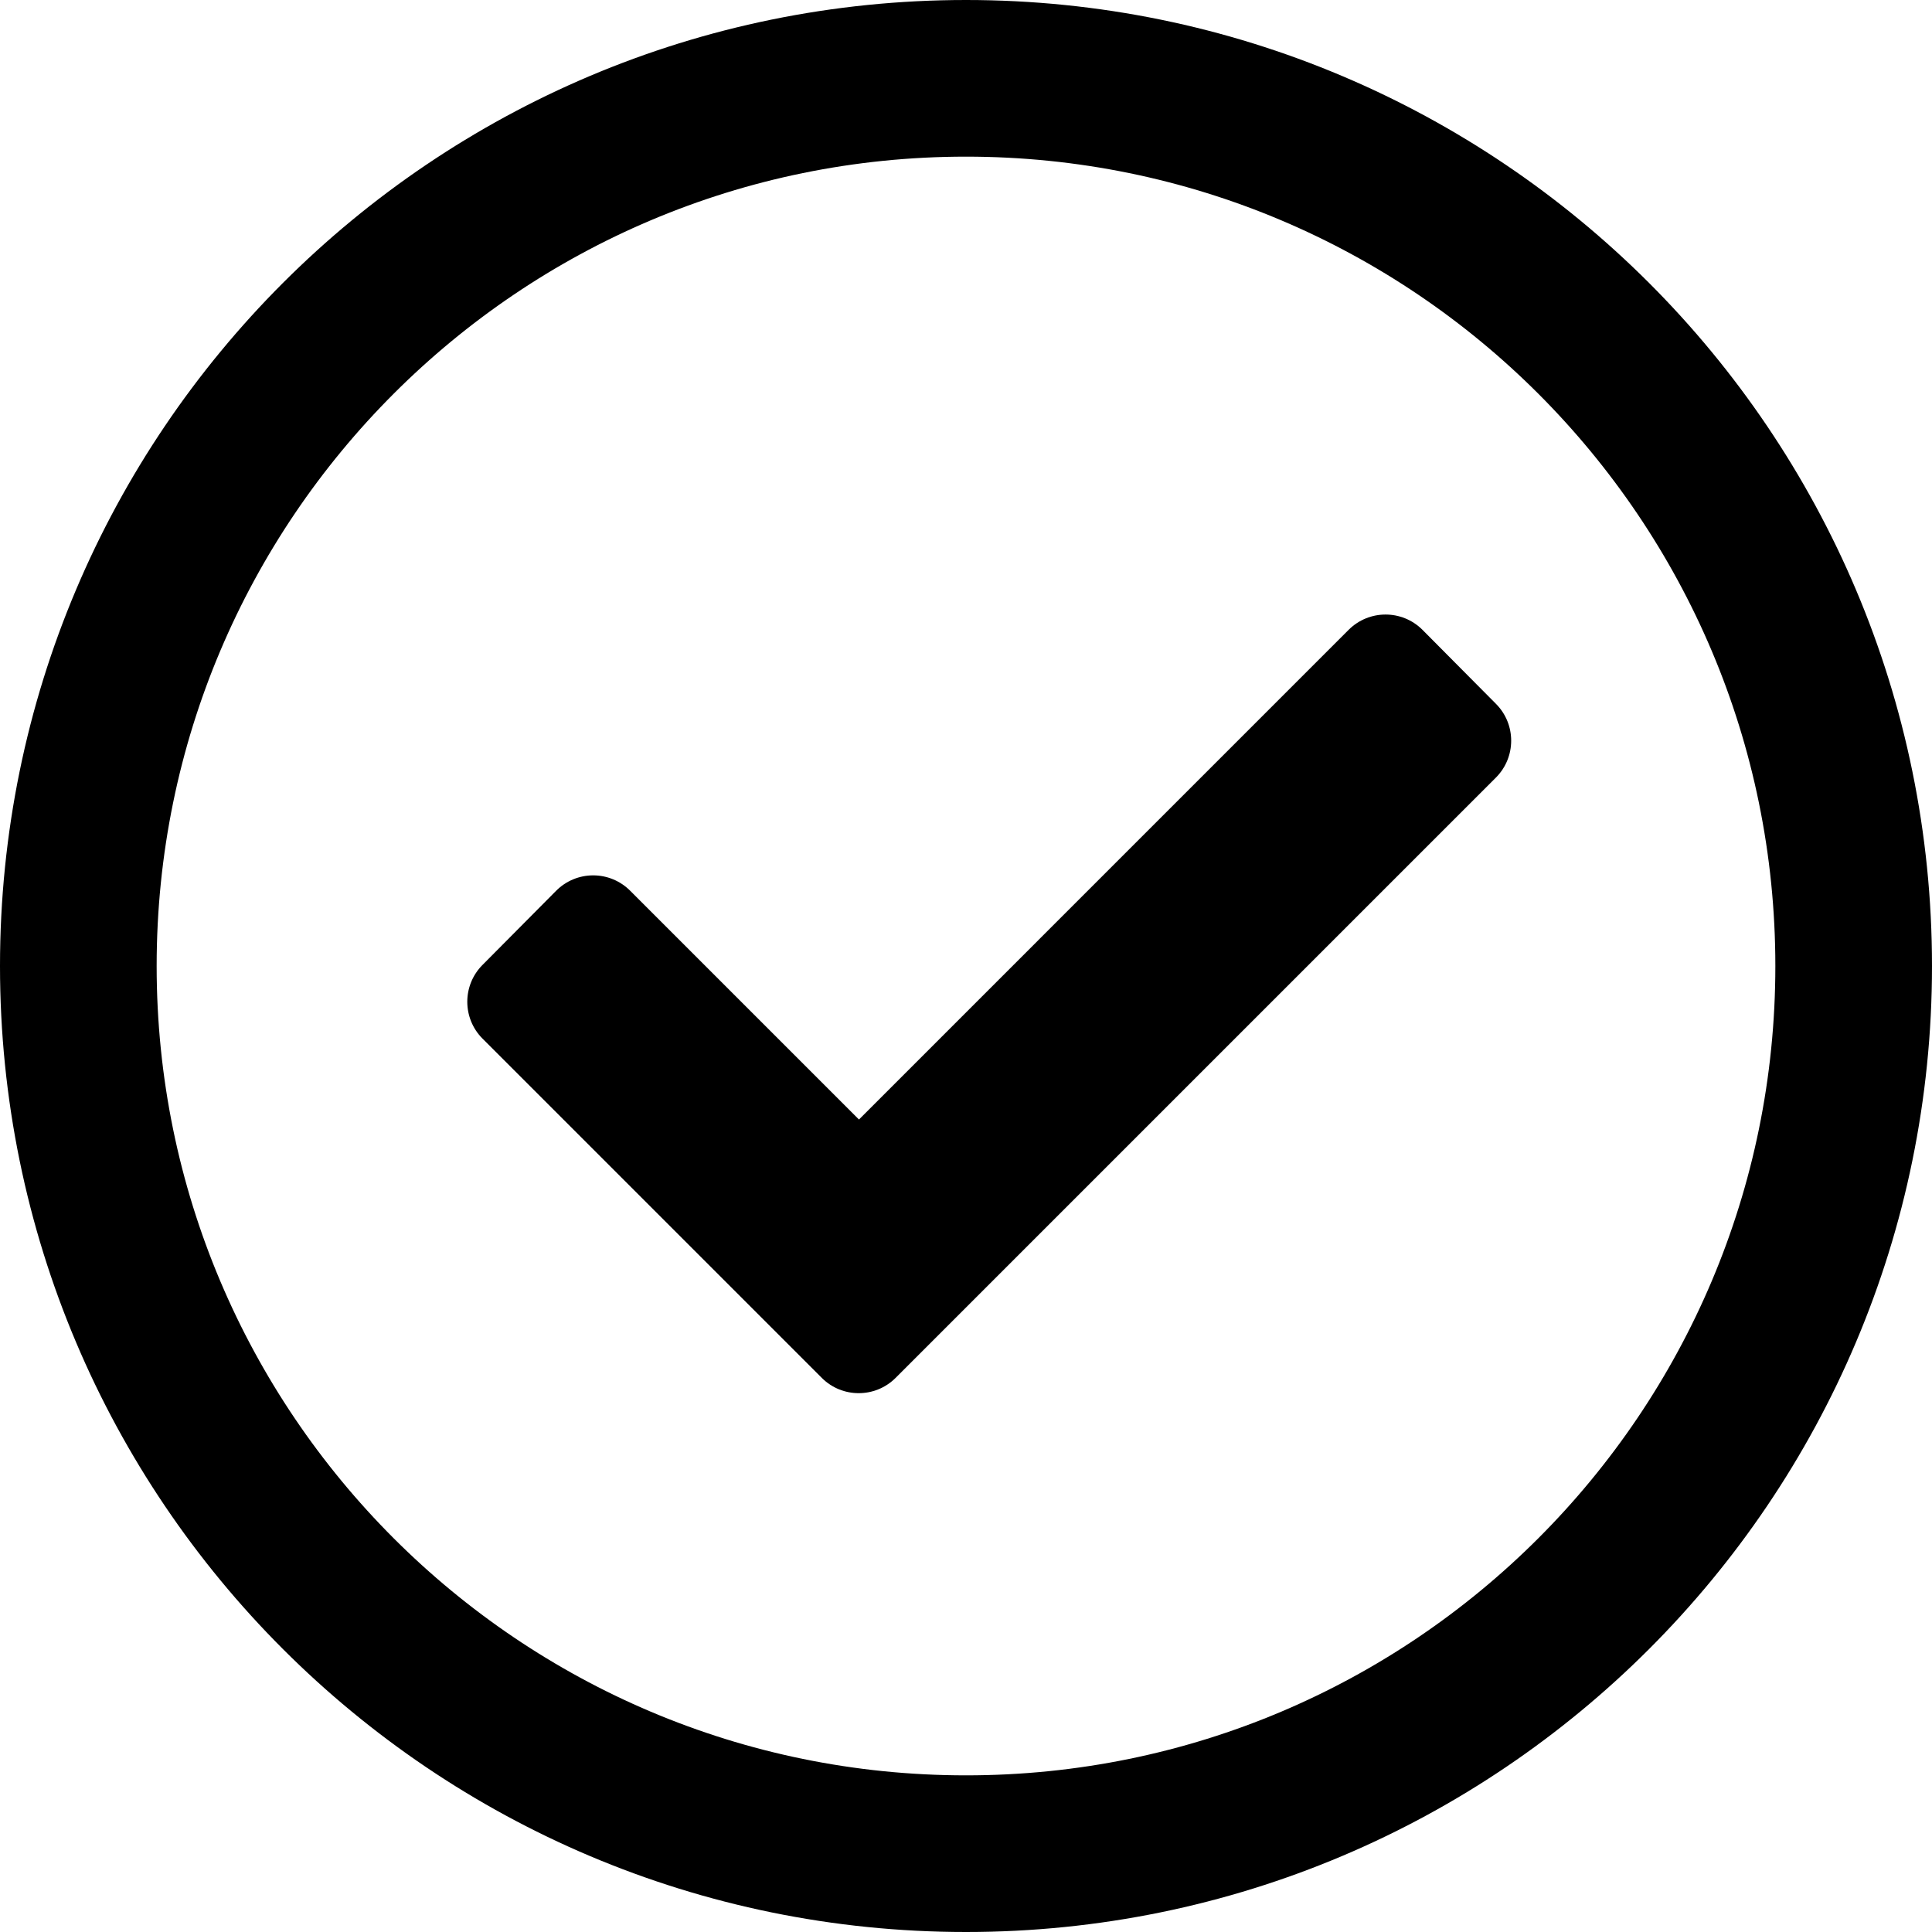
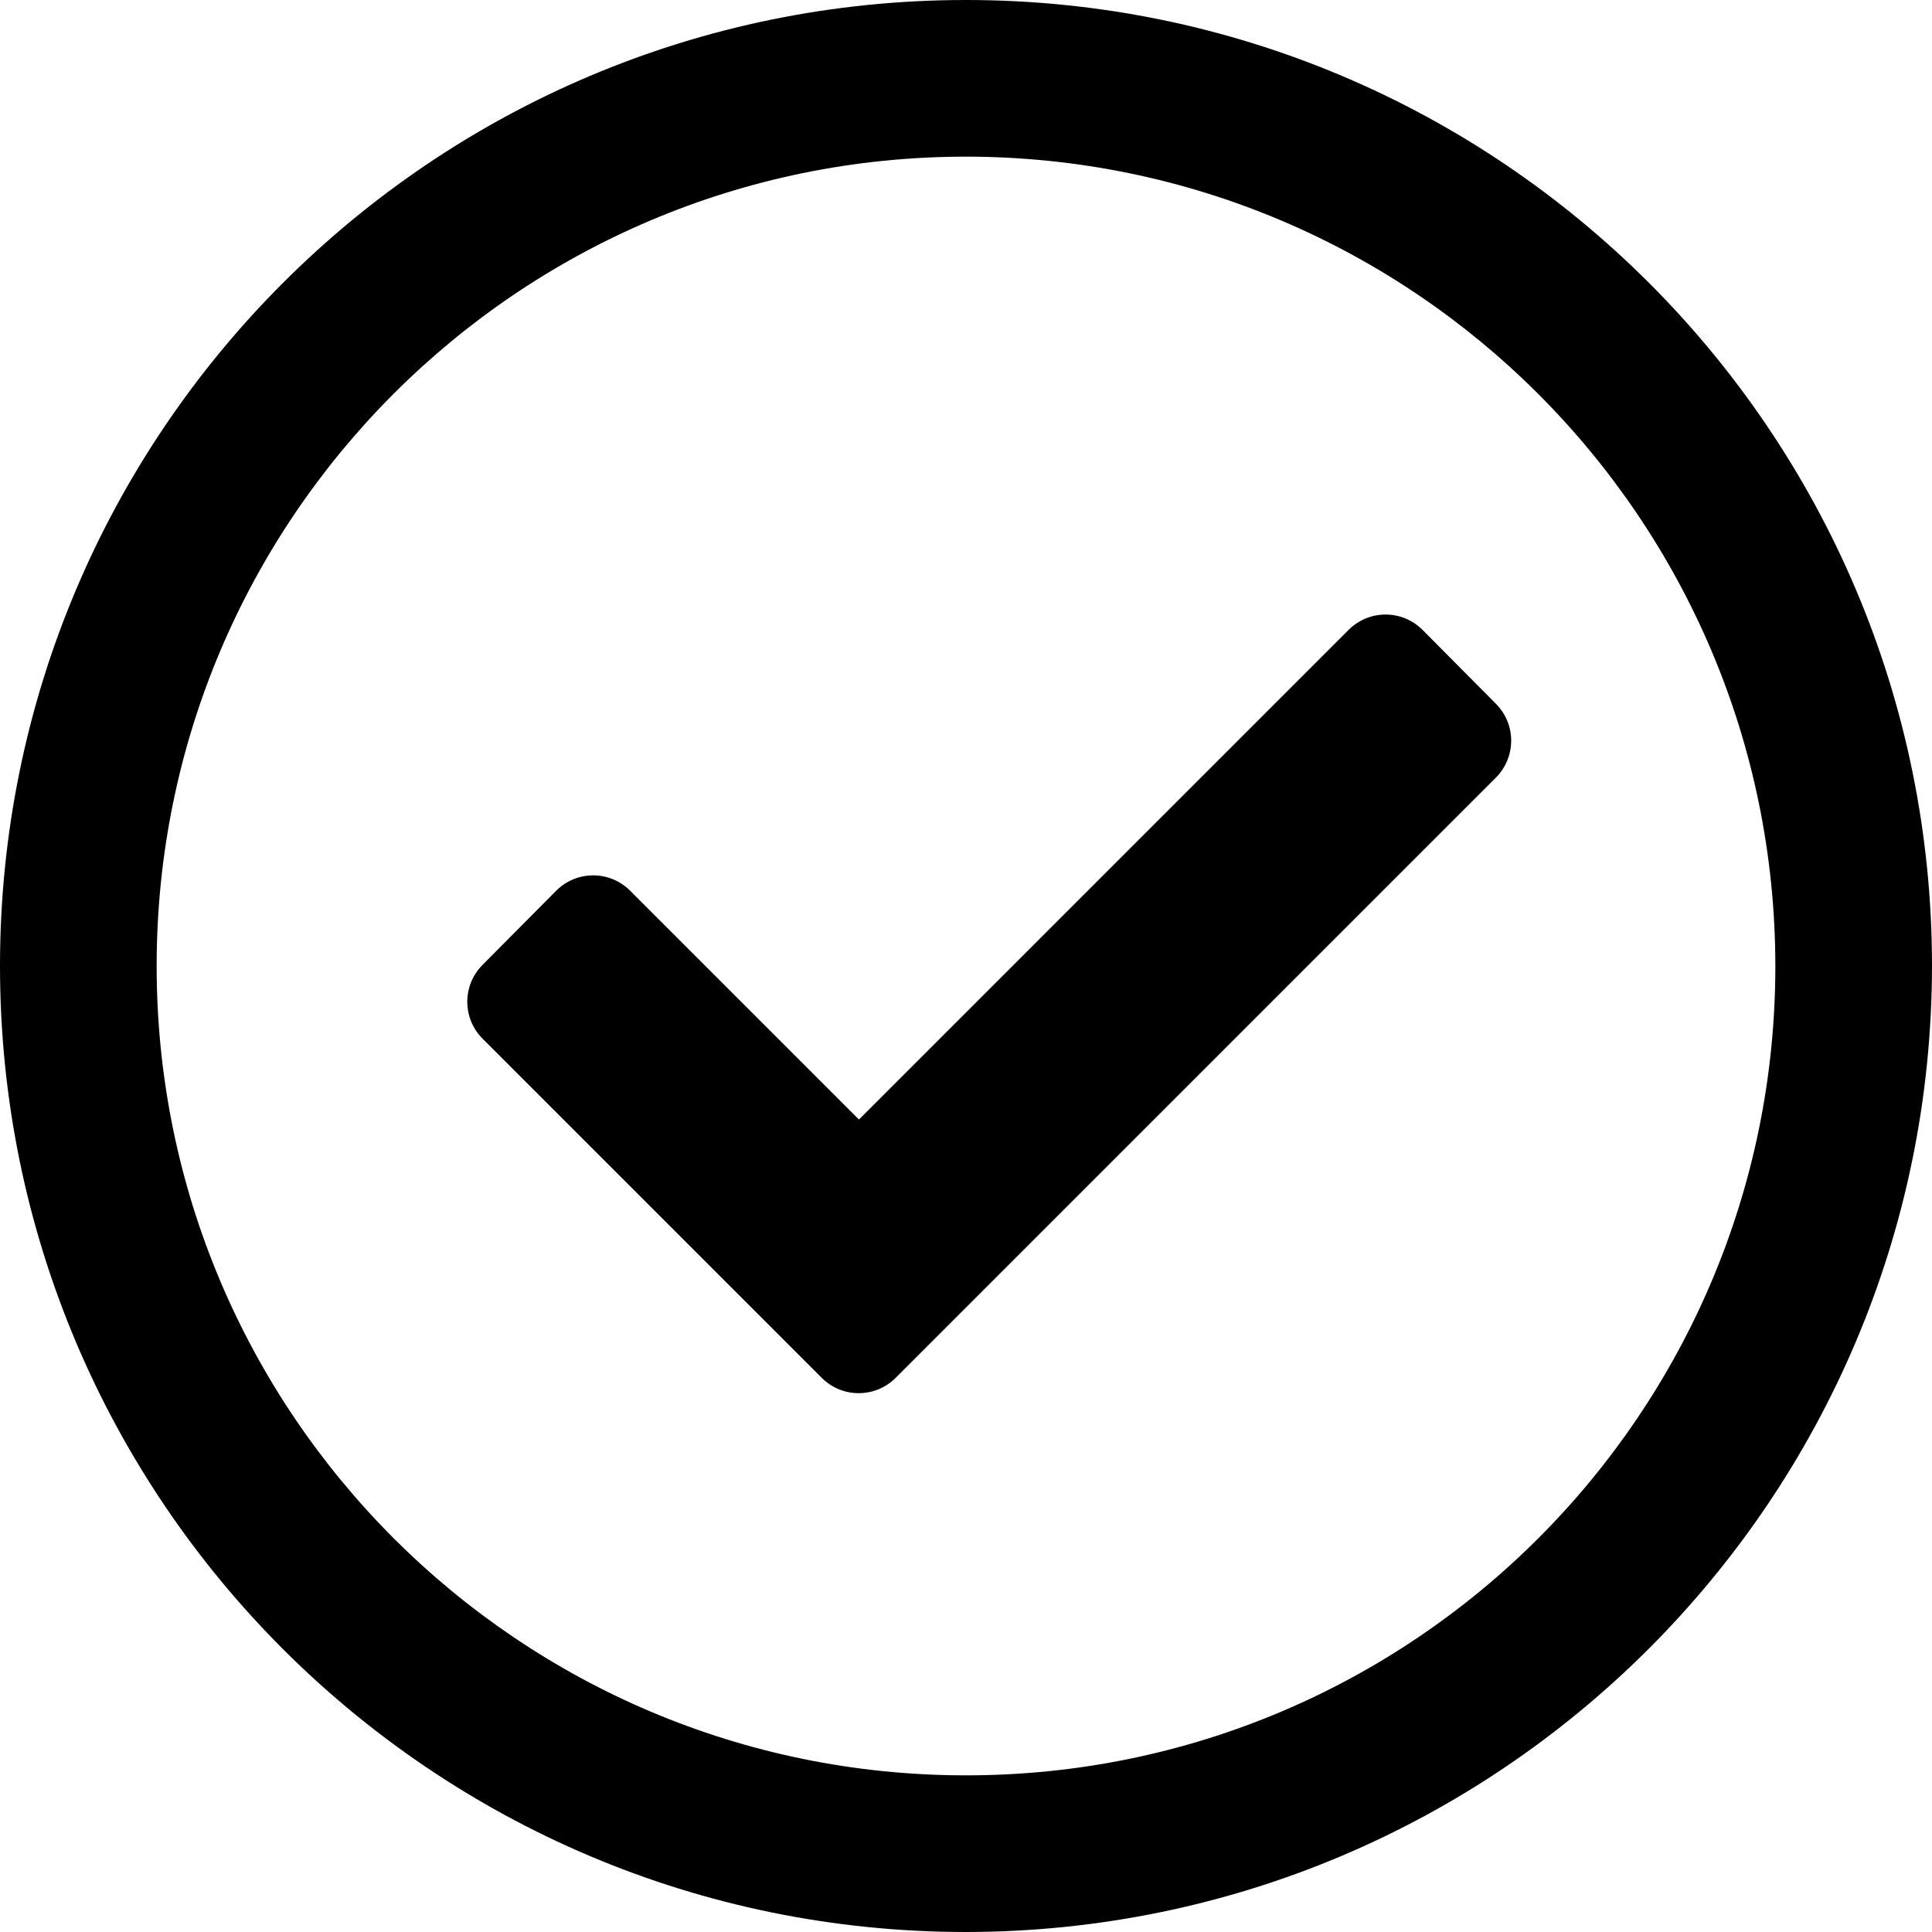
<svg xmlns="http://www.w3.org/2000/svg" viewBox="0 0 37 37">
-   <path stroke="currentColor" d="M35.5,18.5a17,17,0,1,1-17-17A17,17,0,0,1,35.5,18.5Z" fill="none" stroke-linecap="round" stroke-linejoin="round" stroke-width="3" />
+   <path fill="currentColor" d="M18.5,37A18.5,18.5,0,1,1,37,18.5,18.52,18.52,0,0,1,18.5,37Zm0-34A15.5,15.5,0,1,0,34,18.5,15.51,15.51,0,0,0,18.5,3Z" />
  <path fill="currentColor" d="M15.74,26.39l-6.5-6.5a1,1,0,0,1,0-1.41l1.41-1.42a1,1,0,0,1,1.42,0h0l4.38,4.38,9.38-9.38a1,1,0,0,1,1.41,0l1.41,1.42a1,1,0,0,1,0,1.41l-11.5,11.5A1,1,0,0,1,15.74,26.39Z" />
</svg>
